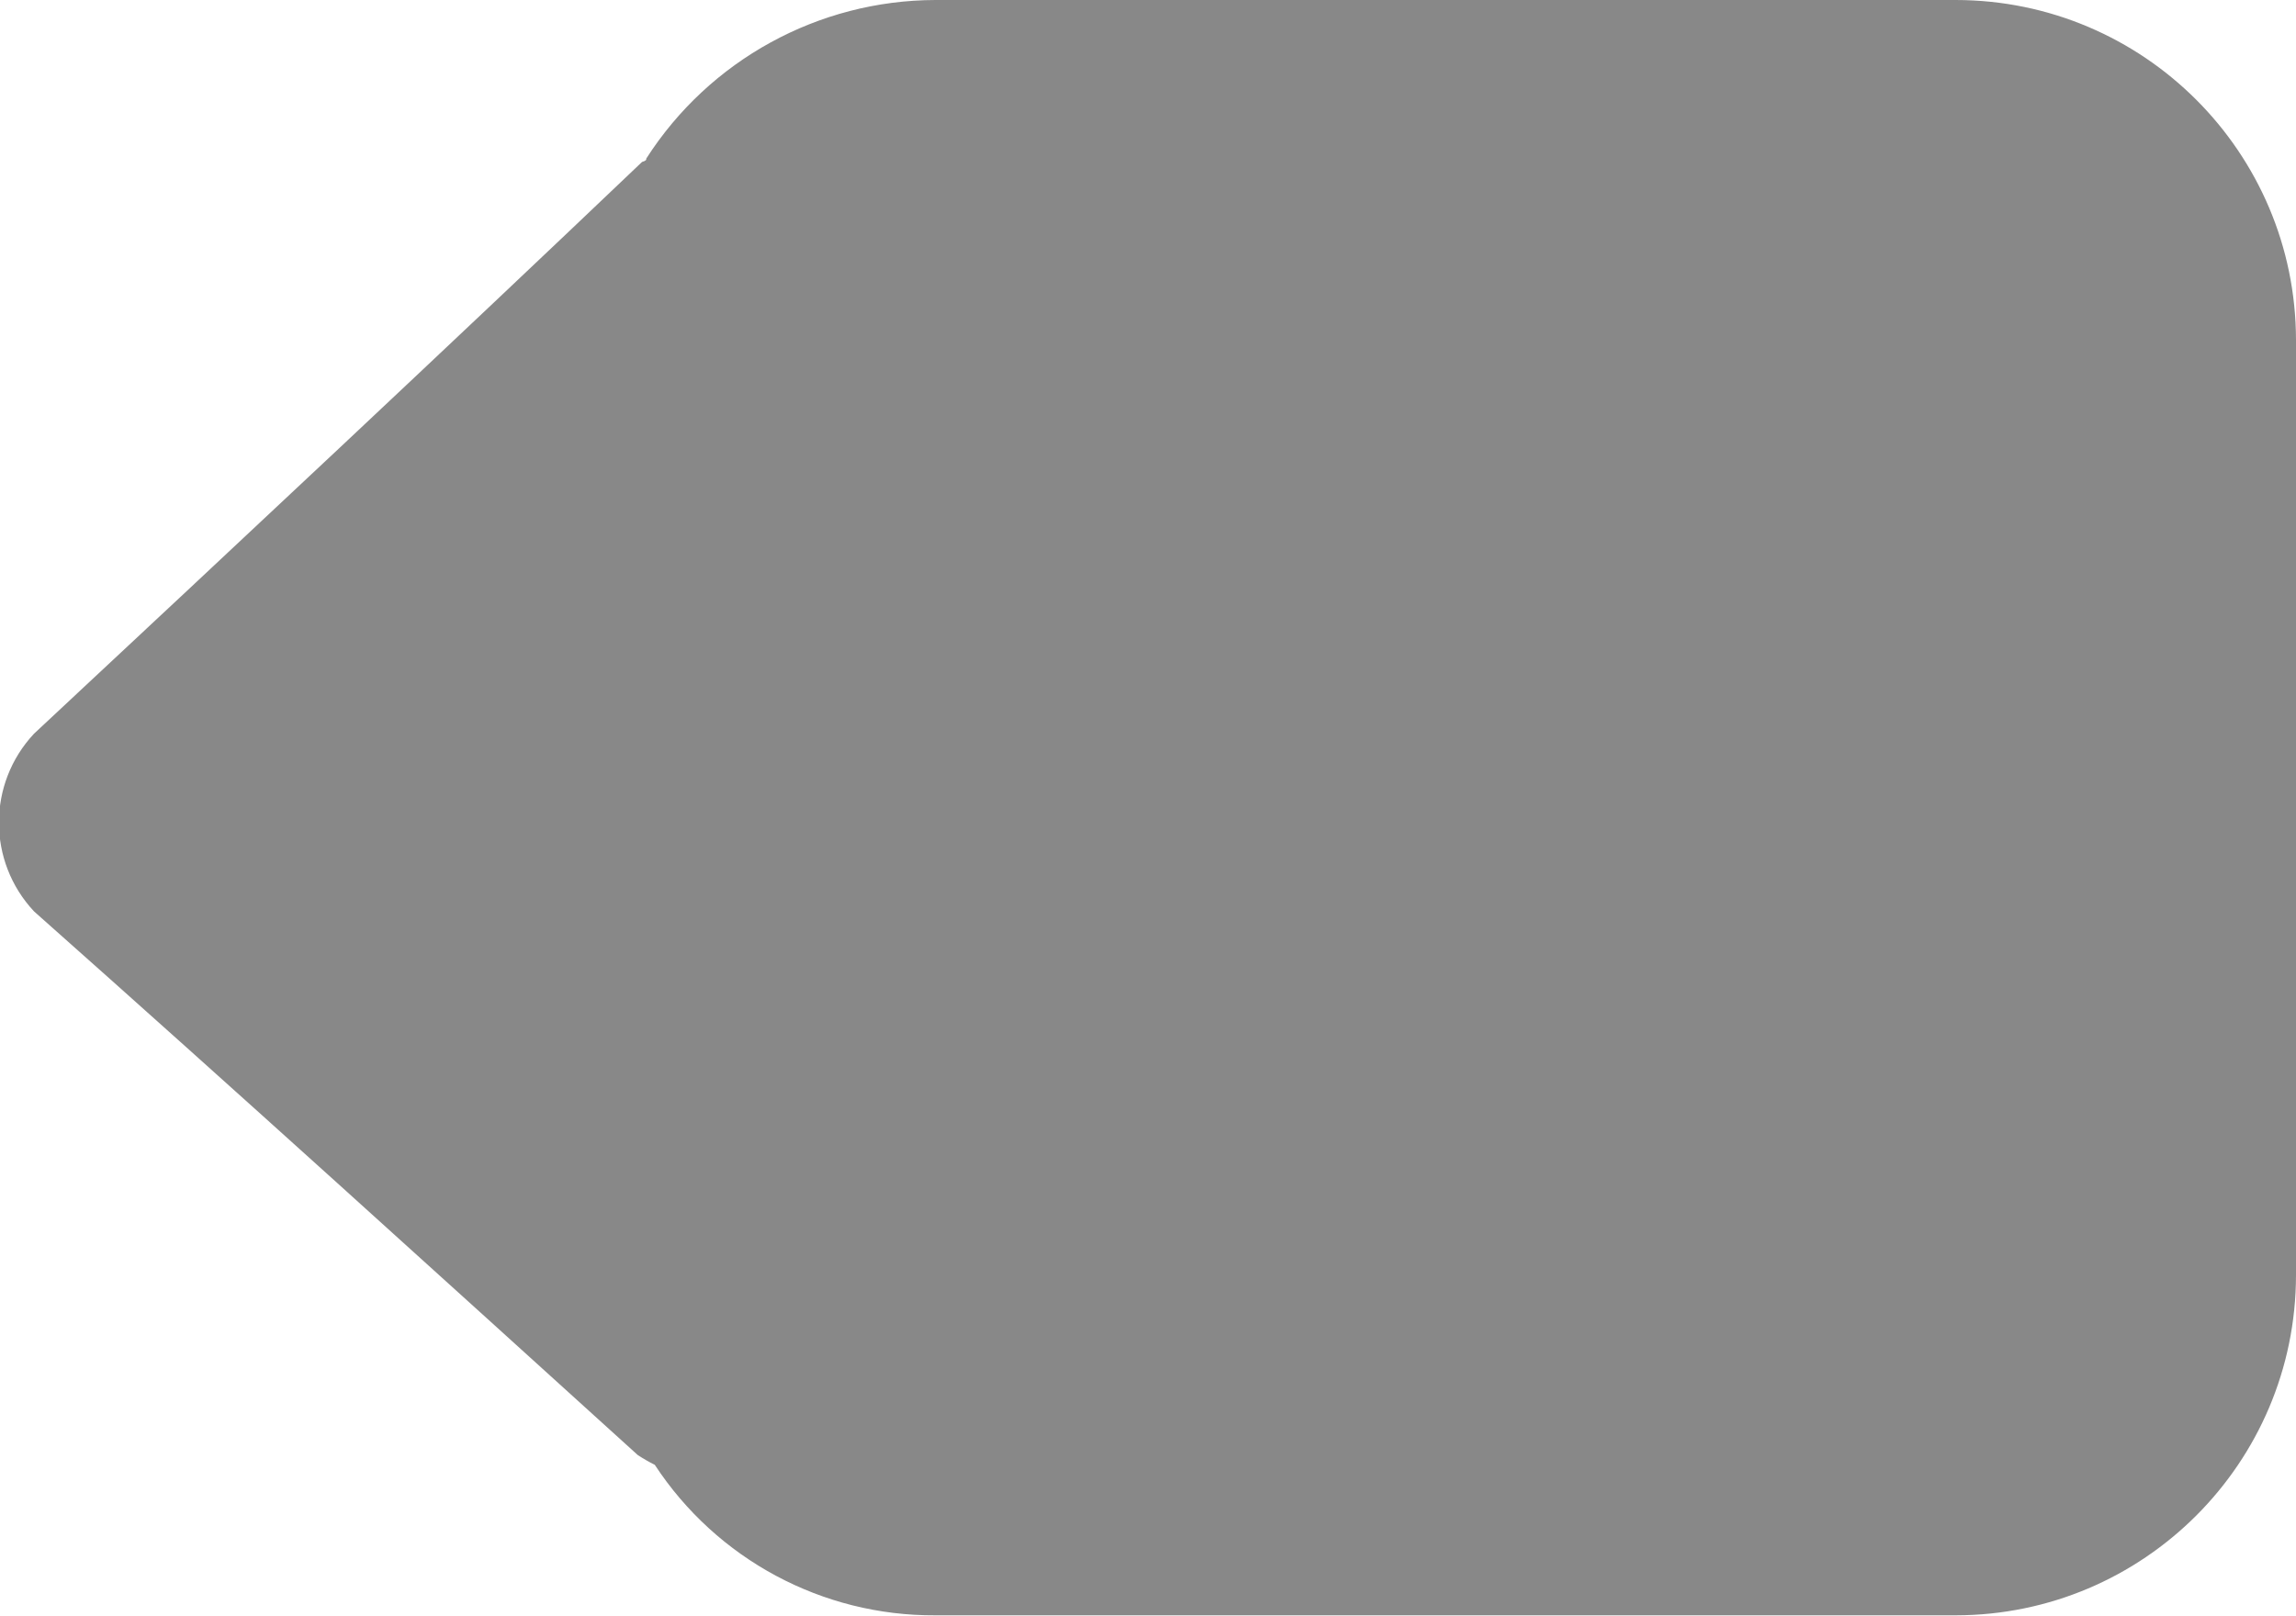
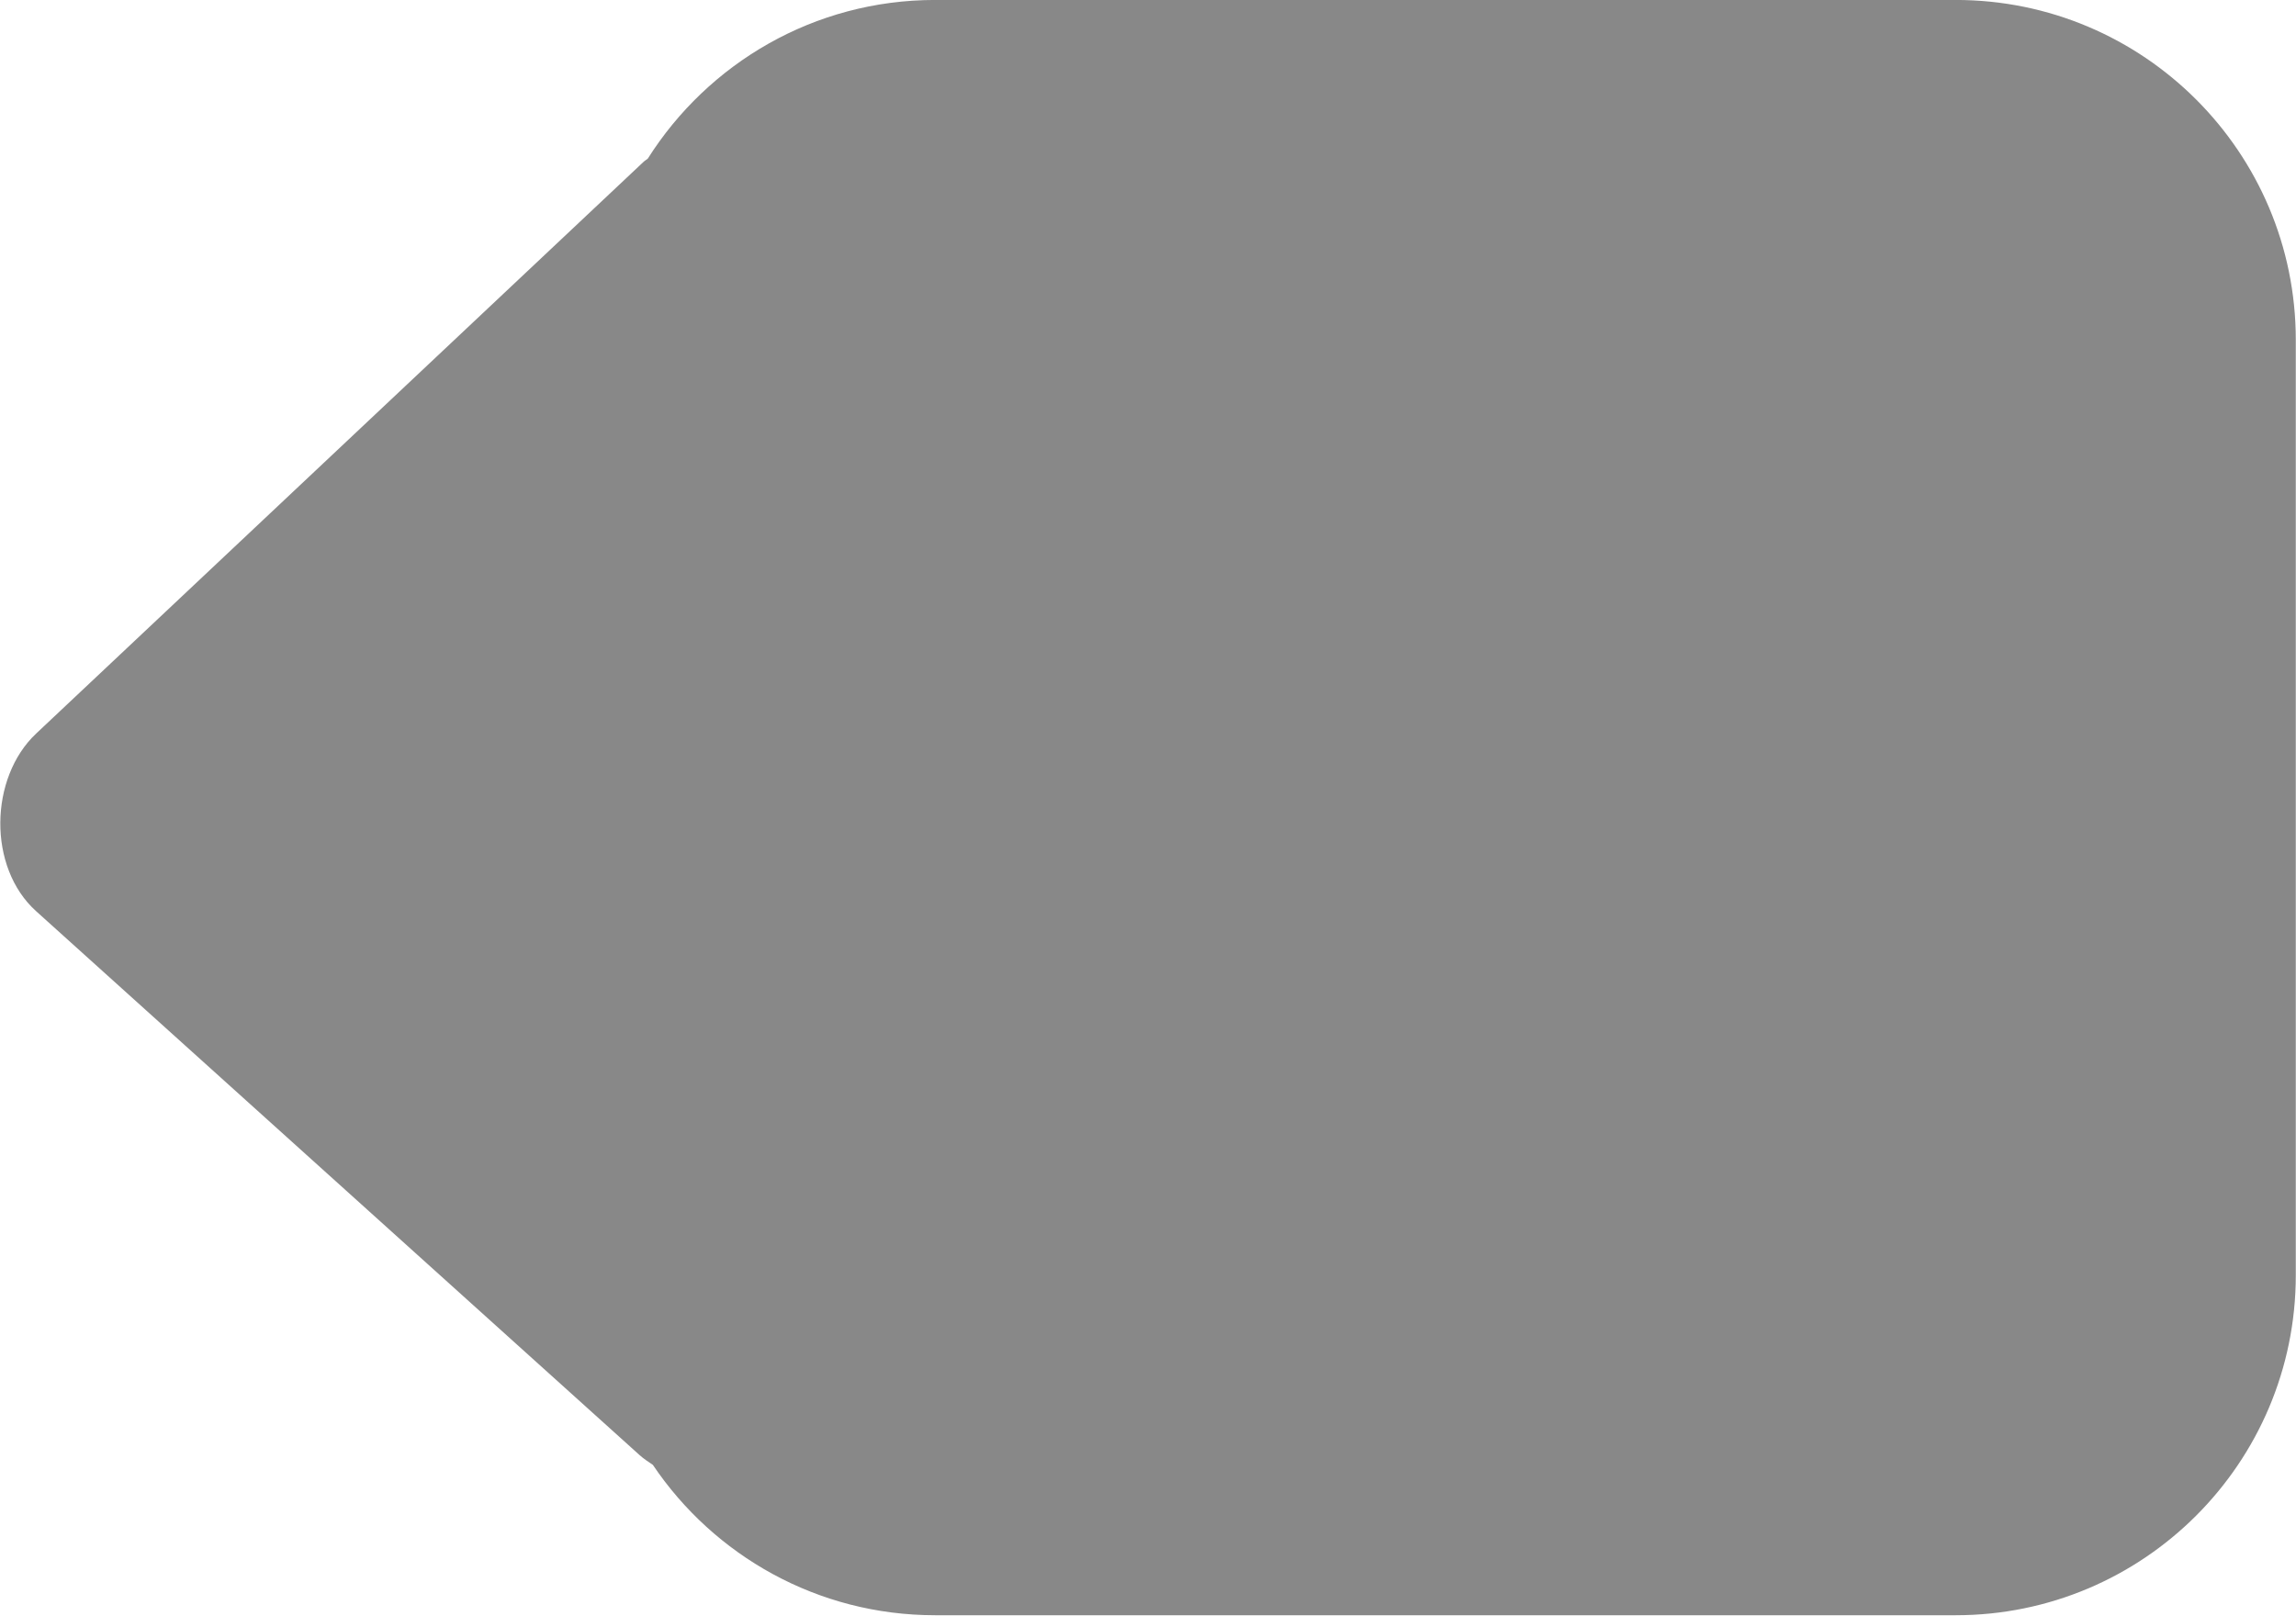
- <svg xmlns="http://www.w3.org/2000/svg" width="54" height="38" viewBox="0 0 54 38">
-   <defs>
-     <style>
-       .cls-1 {
-         fill: #888;
-         fill-rule: evenodd;
-       }
-     </style>
-   </defs>
-   <path id="erase" class="cls-1" d="M15564,2481h-24a7.837,7.837,0,0,1-6.6-3.54,4.1,4.1,0,0,1-.4-0.23c-4.7-4.26-9.4-8.53-14.2-12.79a3.06,3.06,0,0,1,0-4.18c4.8-4.48,9.6-8.97,14.3-13.45,0.1-.03.1-0.05,0.1-0.08a8.1,8.1,0,0,1,6.8-3.73h24a8.011,8.011,0,0,1,8,8v22A8.011,8.011,0,0,1,15564,2481Z" transform="translate(-15518 -2443)" />
+ <svg xmlns="http://www.w3.org/2000/svg" width="54px" height="38px">
+   <path fill-rule="evenodd" fill="rgb(136, 136, 136)" d="M45.996,37.998 L21.993,37.998 C19.228,37.998 16.791,36.594 15.355,34.461 C15.250,34.387 15.144,34.323 15.044,34.232 C10.313,29.968 5.580,25.701 0.850,21.436 C-0.296,20.405 -0.251,18.293 0.850,17.257 C5.609,12.777 10.372,8.292 15.131,3.812 C15.164,3.780 15.201,3.761 15.236,3.731 C16.653,1.490 19.147,-0.001 21.993,-0.001 L45.996,-0.001 C50.413,-0.001 53.995,3.579 53.995,7.998 L53.995,29.998 C53.995,34.416 50.413,37.998 45.996,37.998 Z" />
</svg>
